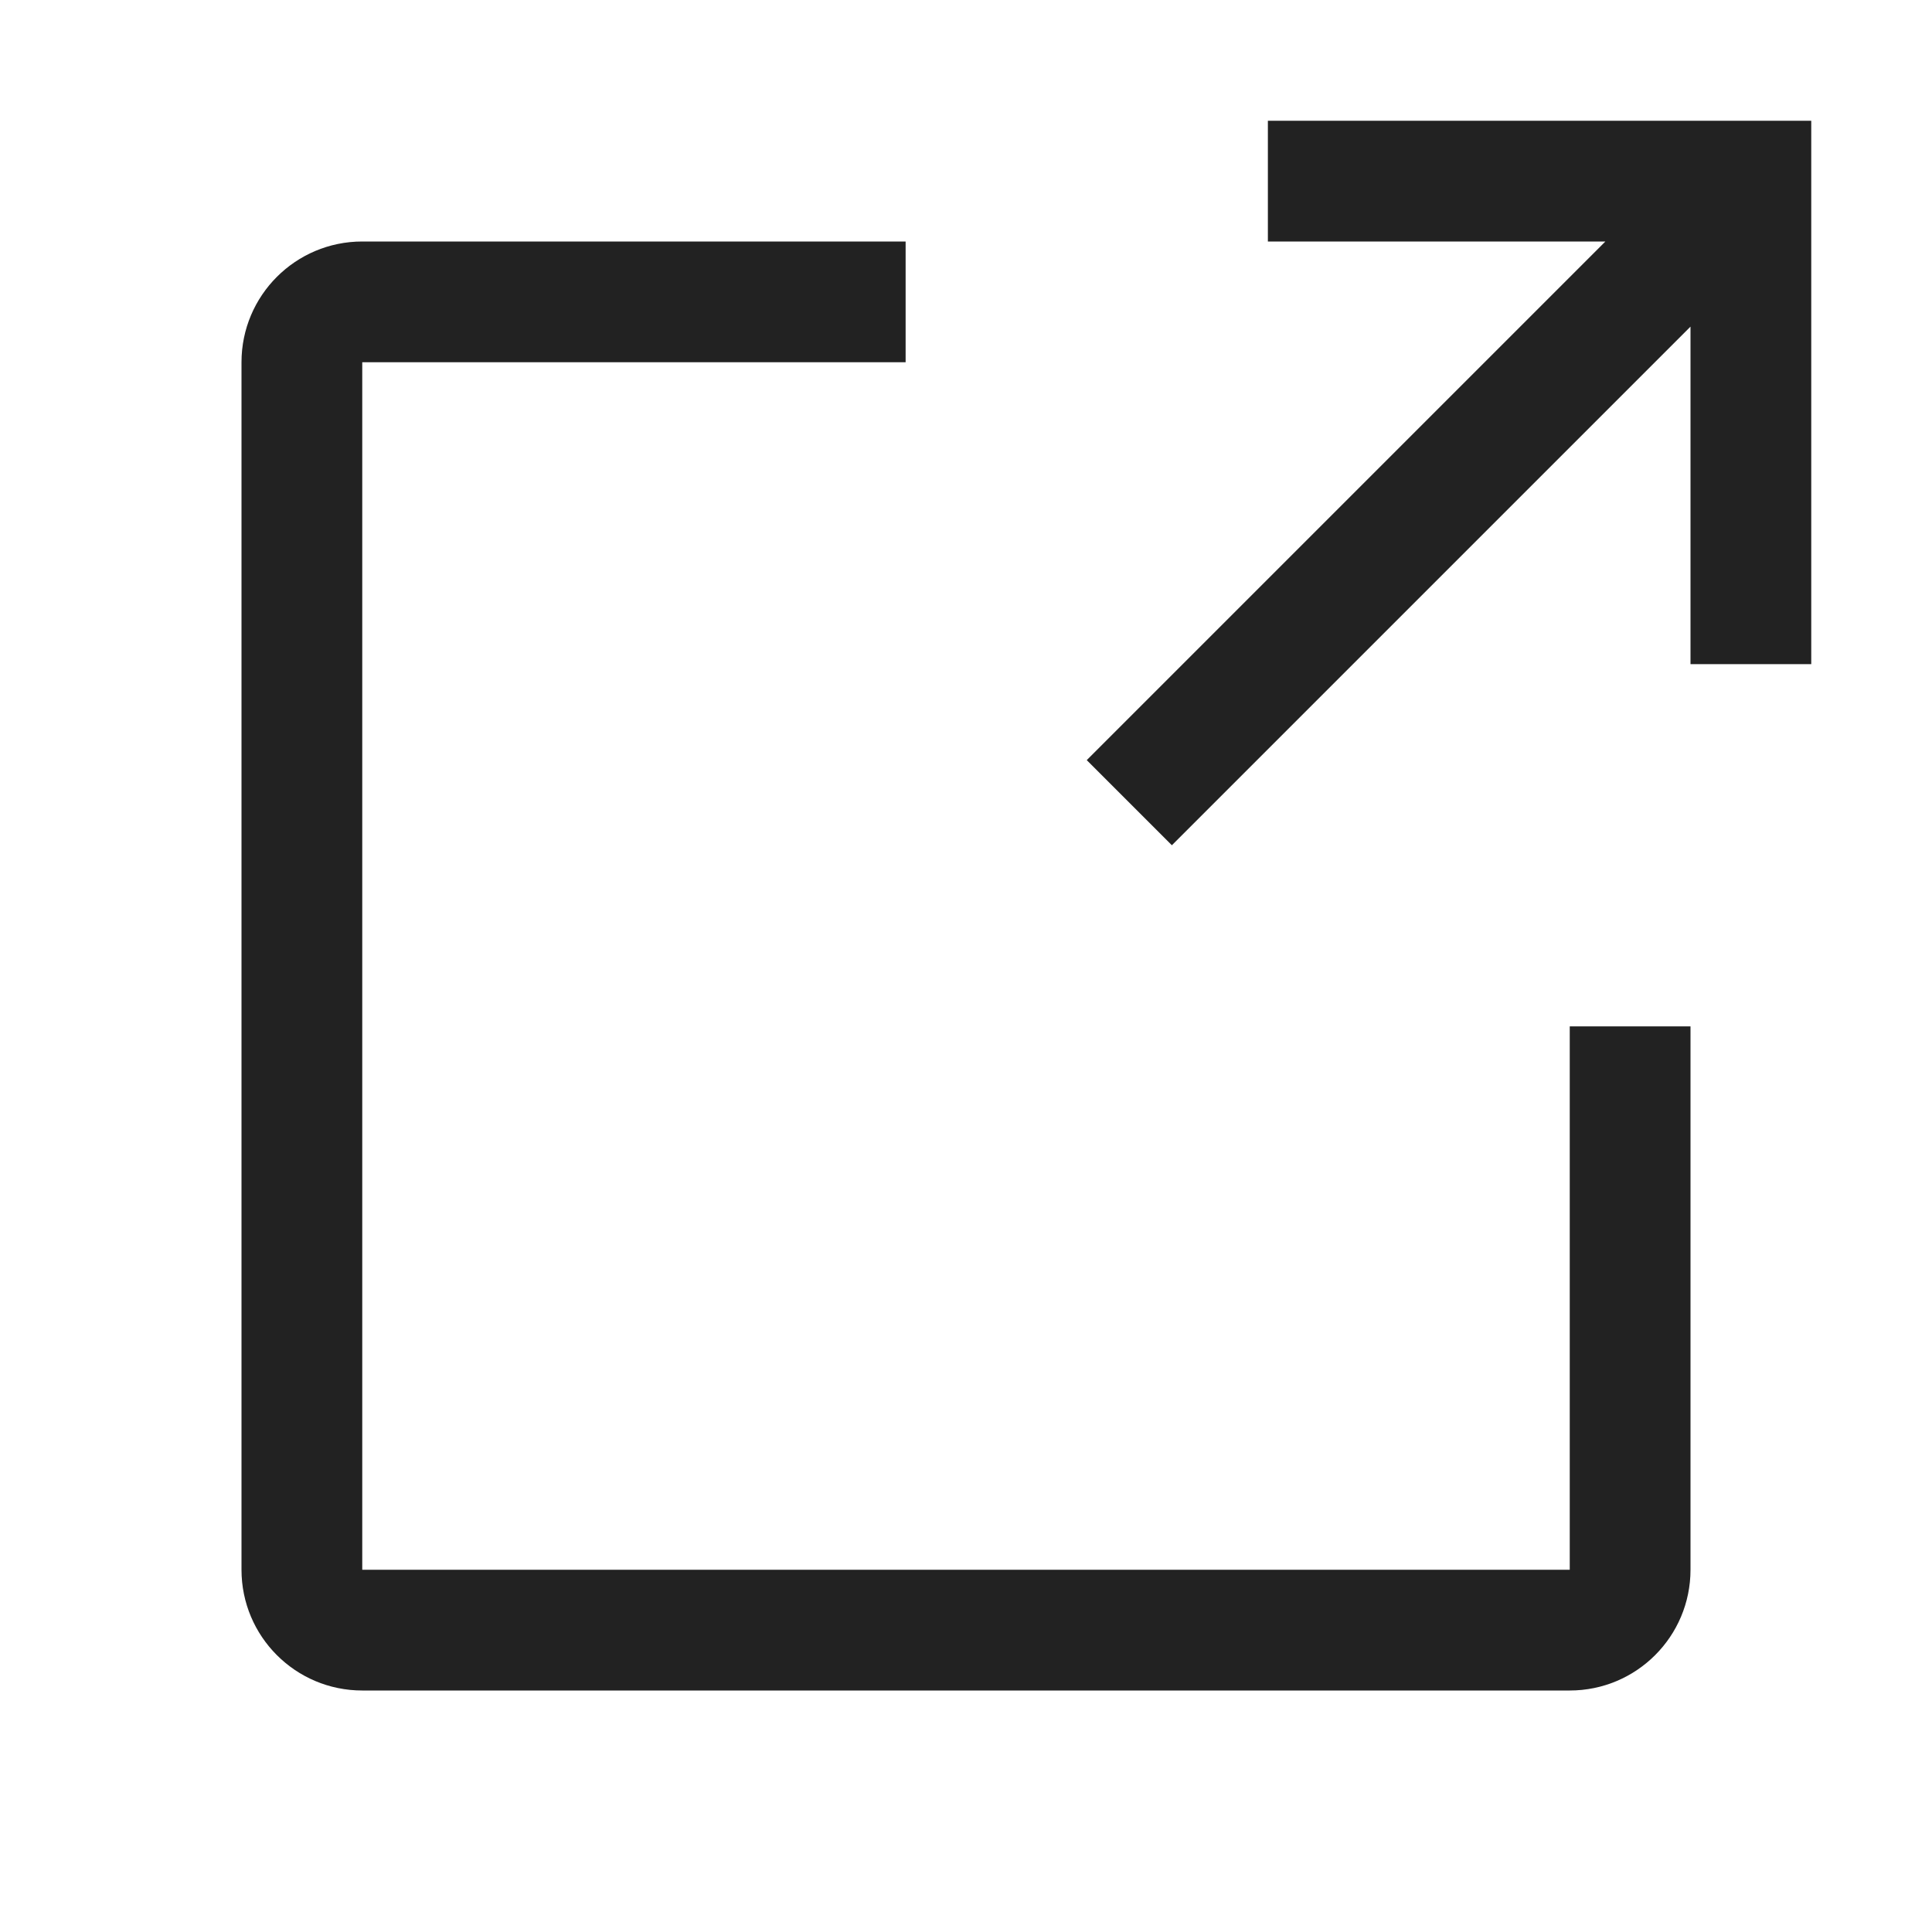
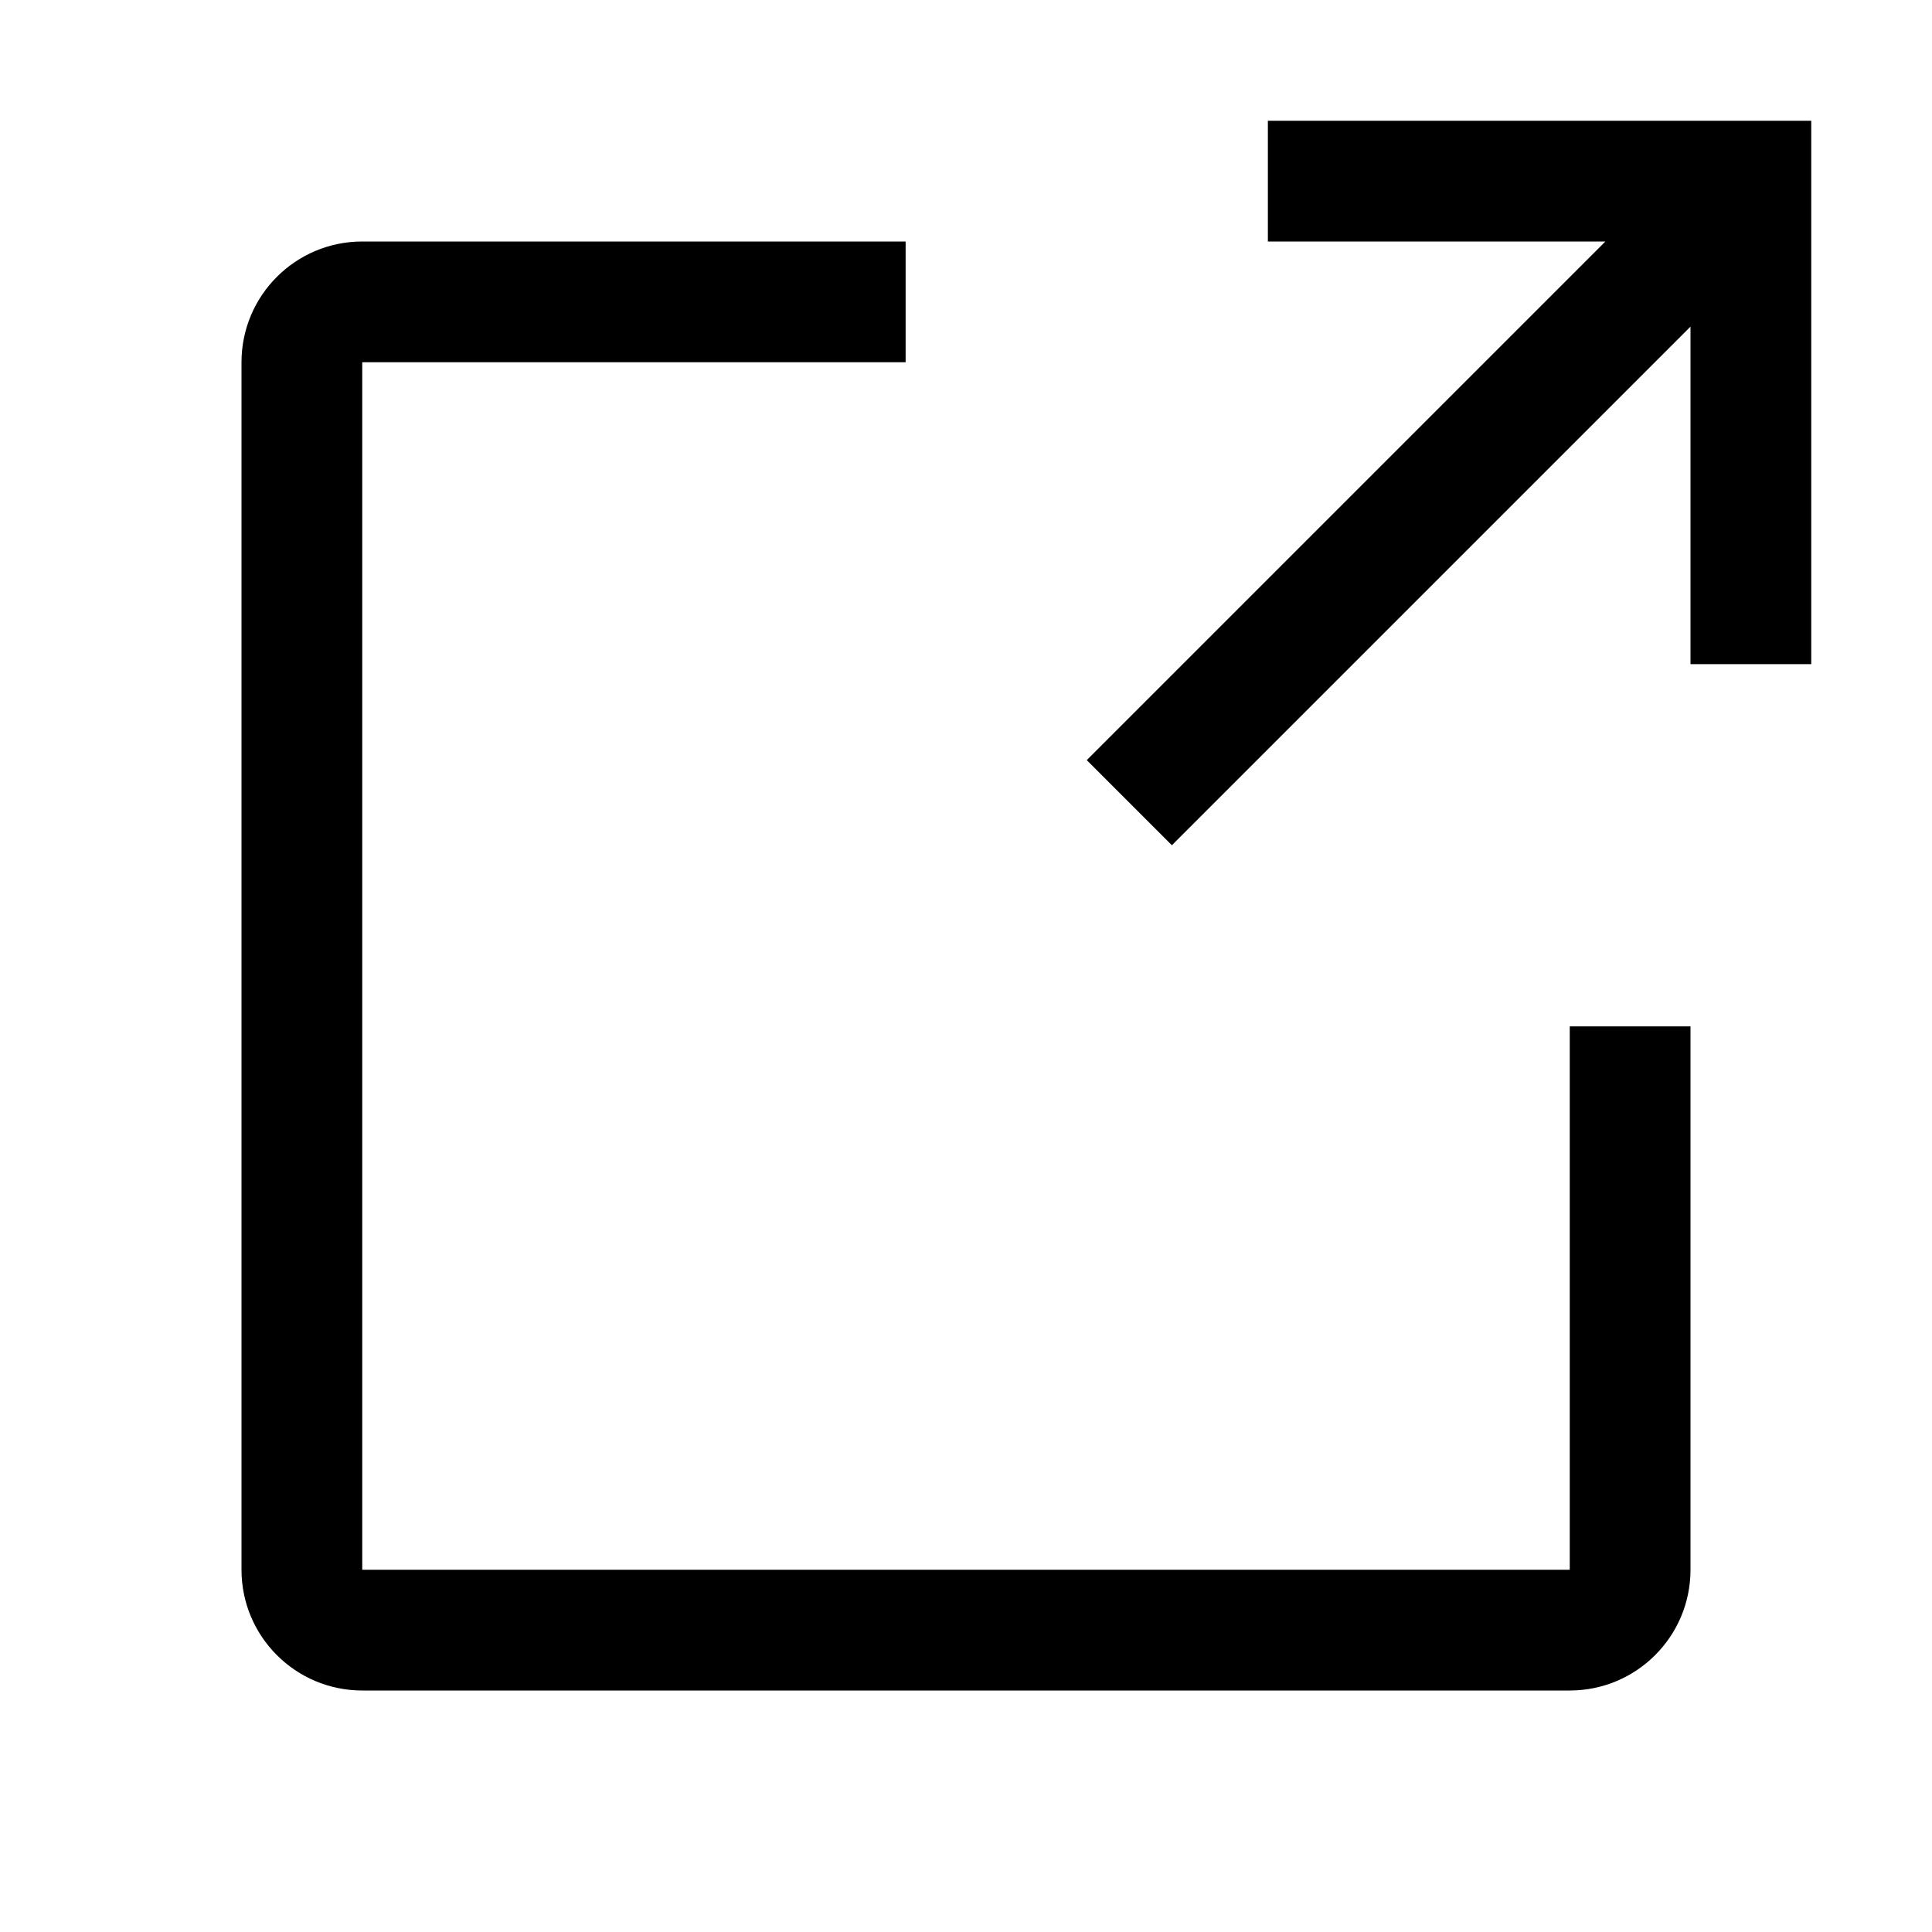
- <svg xmlns="http://www.w3.org/2000/svg" viewBox="0 0 32 32" fill="#222">
+ <svg xmlns="http://www.w3.org/2000/svg" viewBox="0 0 32 32" fill="#000">
  <path d="M26 28H6a2 2 0 0 1-2-2V6a2 2 0 0 1 2-2h9v2H6v20h20v-9h2v9a2 2 0 0 1-2 2z" />
  <path d="M21 2v2h5.59L18 12.59 19.41 14 28 5.41V11h2V2h-9z" />
</svg>
